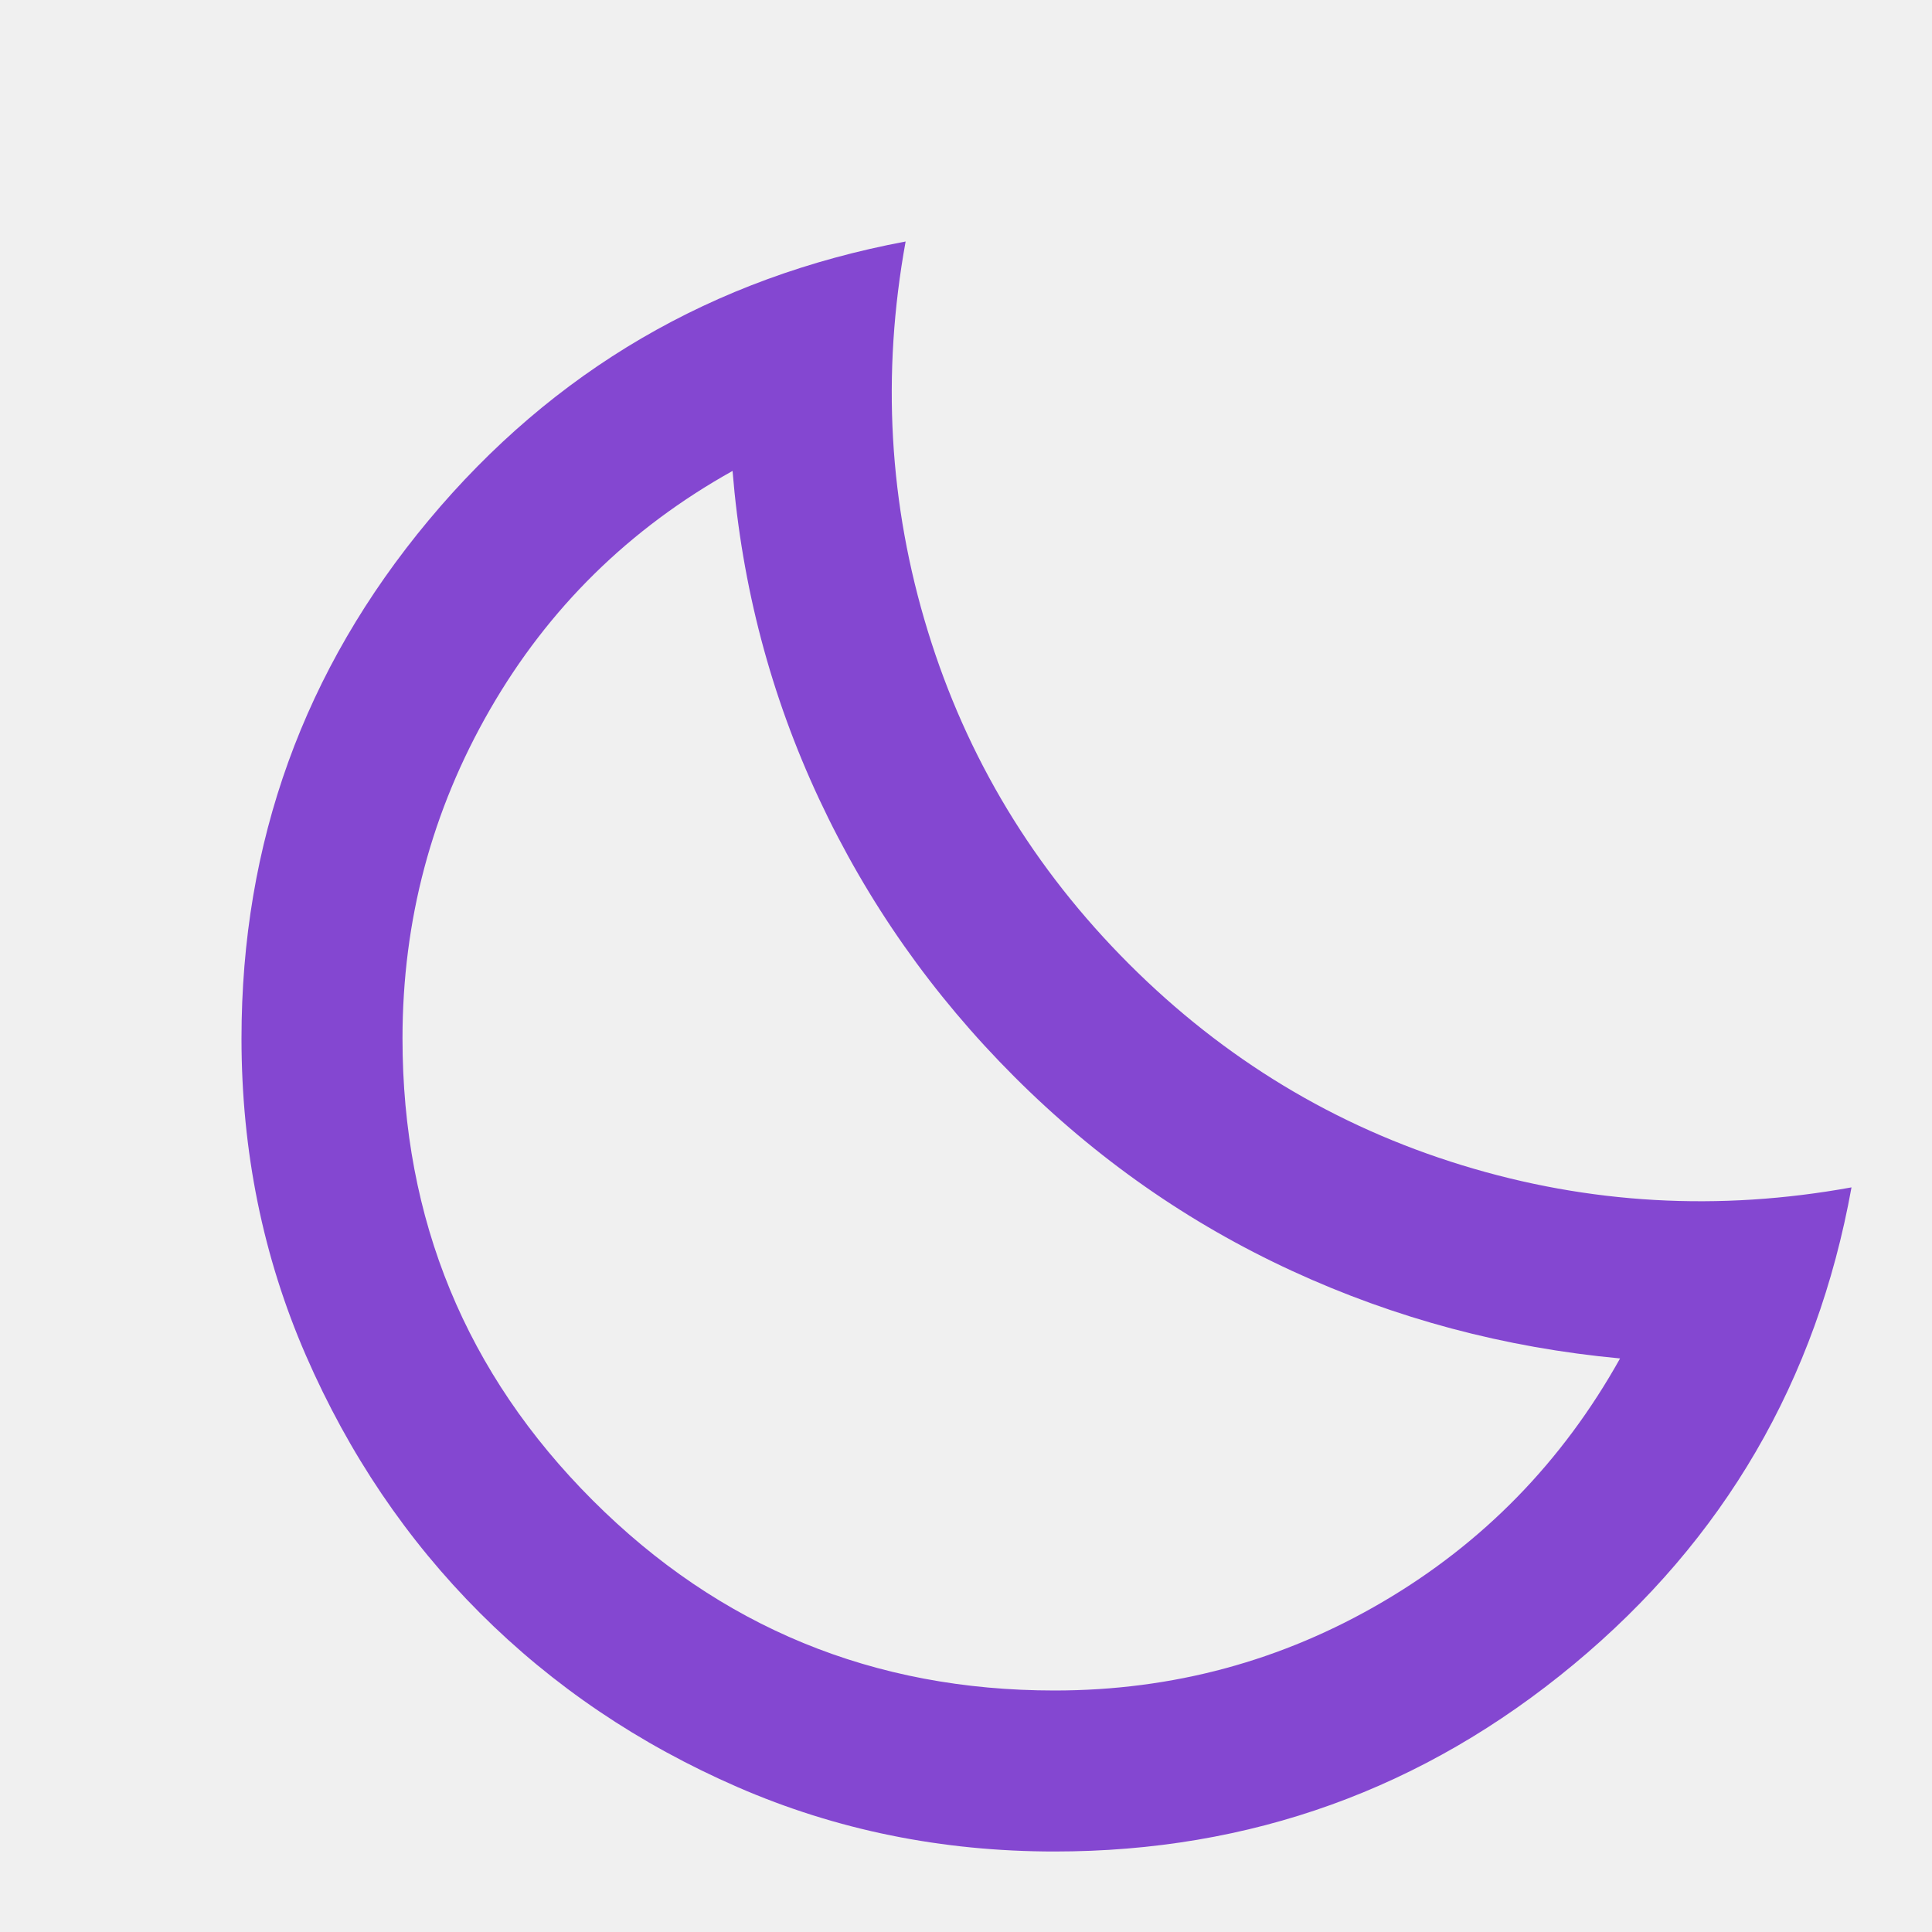
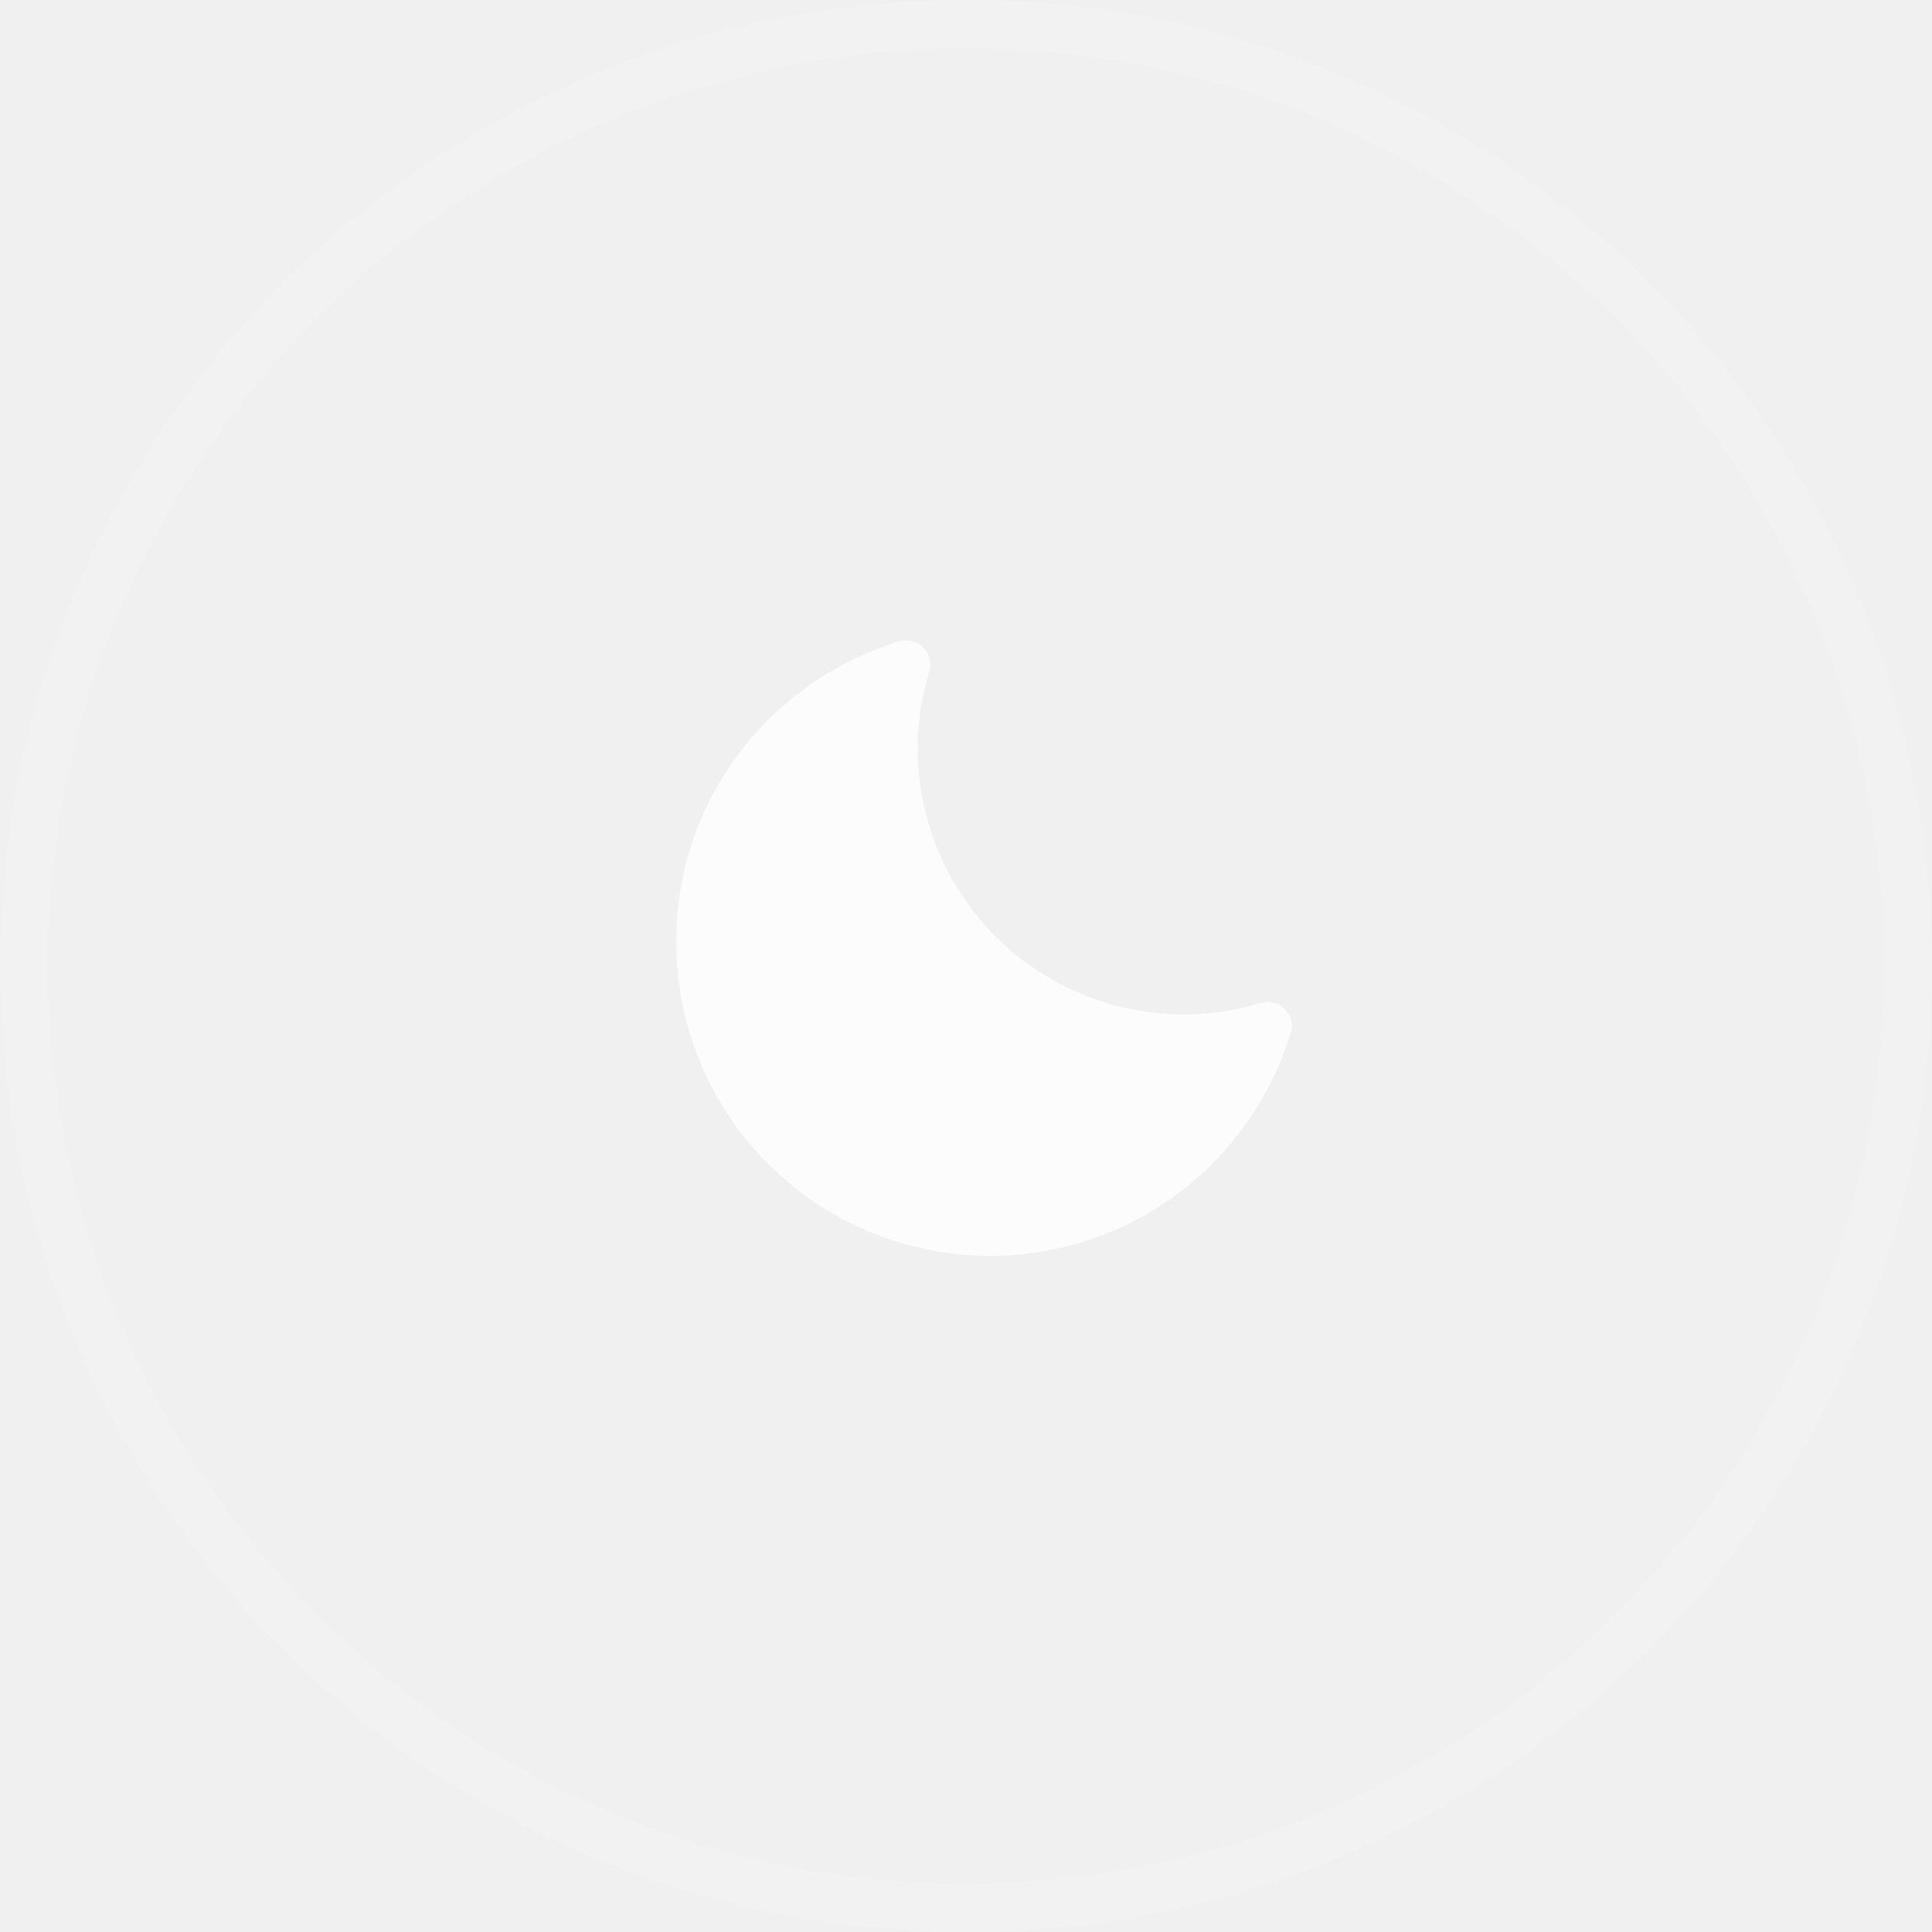
- <svg xmlns="http://www.w3.org/2000/svg" height="24" viewBox="0 -960 960 960" width="24">
-   <path fill="#8447D1" d="M524-40q-84 0-157.5-32t-128-86.5Q184-213 152-286.5T120-444q0-146 93-257.5T450-840q-18 99 11 193.5T561-481q71 71 165.5 100T920-370q-26 144-138 237T524-40Zm0-80q88 0 163-44t118-121q-86-8-163-43.5T504-425q-61-61-97-138t-43-163q-77 43-120.5 118.5T200-444q0 135 94.5 229.5T524-120Zm-20-305Z" />
+ <svg xmlns="http://www.w3.org/2000/svg" width="40" height="40" viewBox="0 0 40 40" fill="none">
+   <g clip-path="url(#clip0_415_508)">
+     <path d="M26.721 21.388C26.317 22.706 25.508 23.863 24.409 24.695C23.443 25.422 22.295 25.865 21.092 25.975C19.888 26.084 18.678 25.857 17.597 25.317C16.516 24.778 15.607 23.948 14.972 22.92C14.336 21.892 14 20.708 14 19.5C13.996 18.09 14.454 16.717 15.305 15.592C16.137 14.493 17.294 13.684 18.612 13.28C18.699 13.253 18.791 13.251 18.88 13.273C18.968 13.294 19.048 13.34 19.113 13.404C19.177 13.469 19.222 13.549 19.244 13.637C19.266 13.726 19.264 13.818 19.237 13.905C18.949 14.858 18.924 15.872 19.167 16.838C19.409 17.804 19.91 18.686 20.614 19.391C21.318 20.095 22.2 20.595 23.166 20.837C24.132 21.08 25.146 21.056 26.099 20.767C26.186 20.741 26.279 20.738 26.367 20.76C26.455 20.782 26.536 20.828 26.6 20.892C26.664 20.956 26.71 21.037 26.732 21.125C26.754 21.213 26.751 21.306 26.724 21.392L26.721 21.388Z" fill="white" fill-opacity="0.8" />
+   </g>
+   <rect x="0.5" y="0.5" width="39" height="39" rx="19.5" stroke="white" stroke-opacity="0.16" />
+   <defs>
+     <clipPath id="clip0_415_508">
+       <rect width="16" height="16" fill="white" transform="translate(12 12)" />
+     </clipPath>
+   </defs>
</svg>
